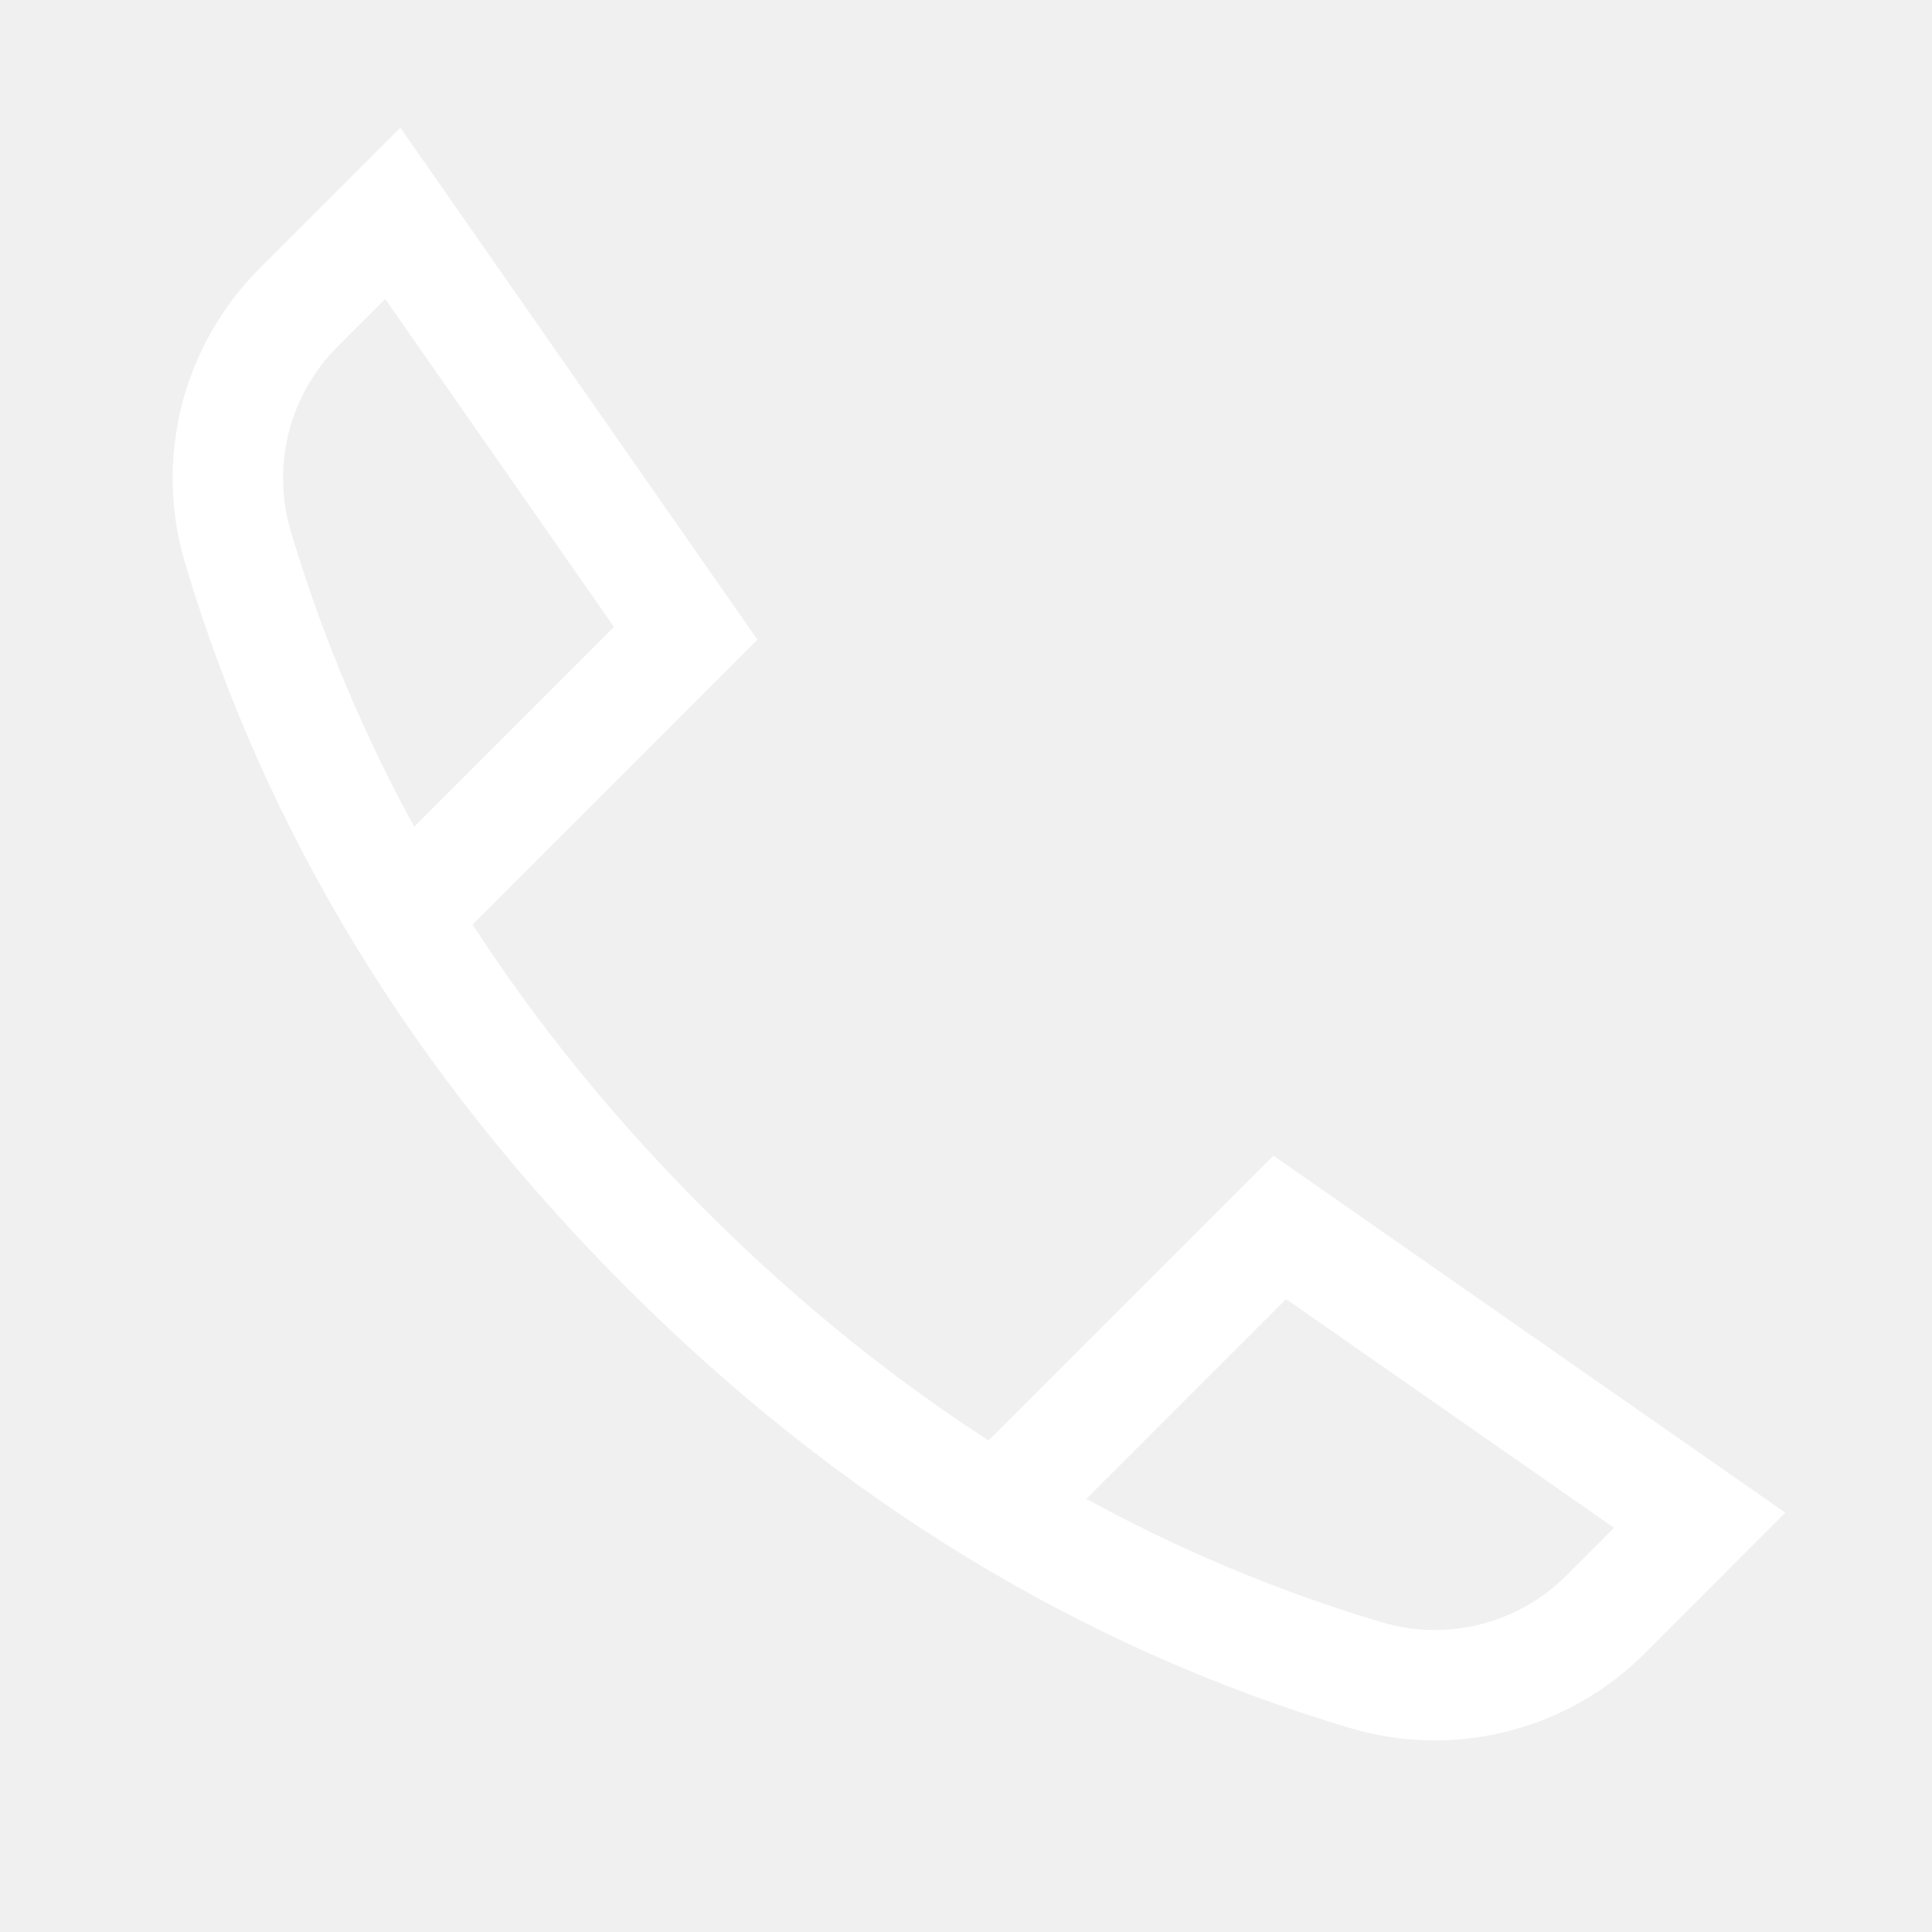
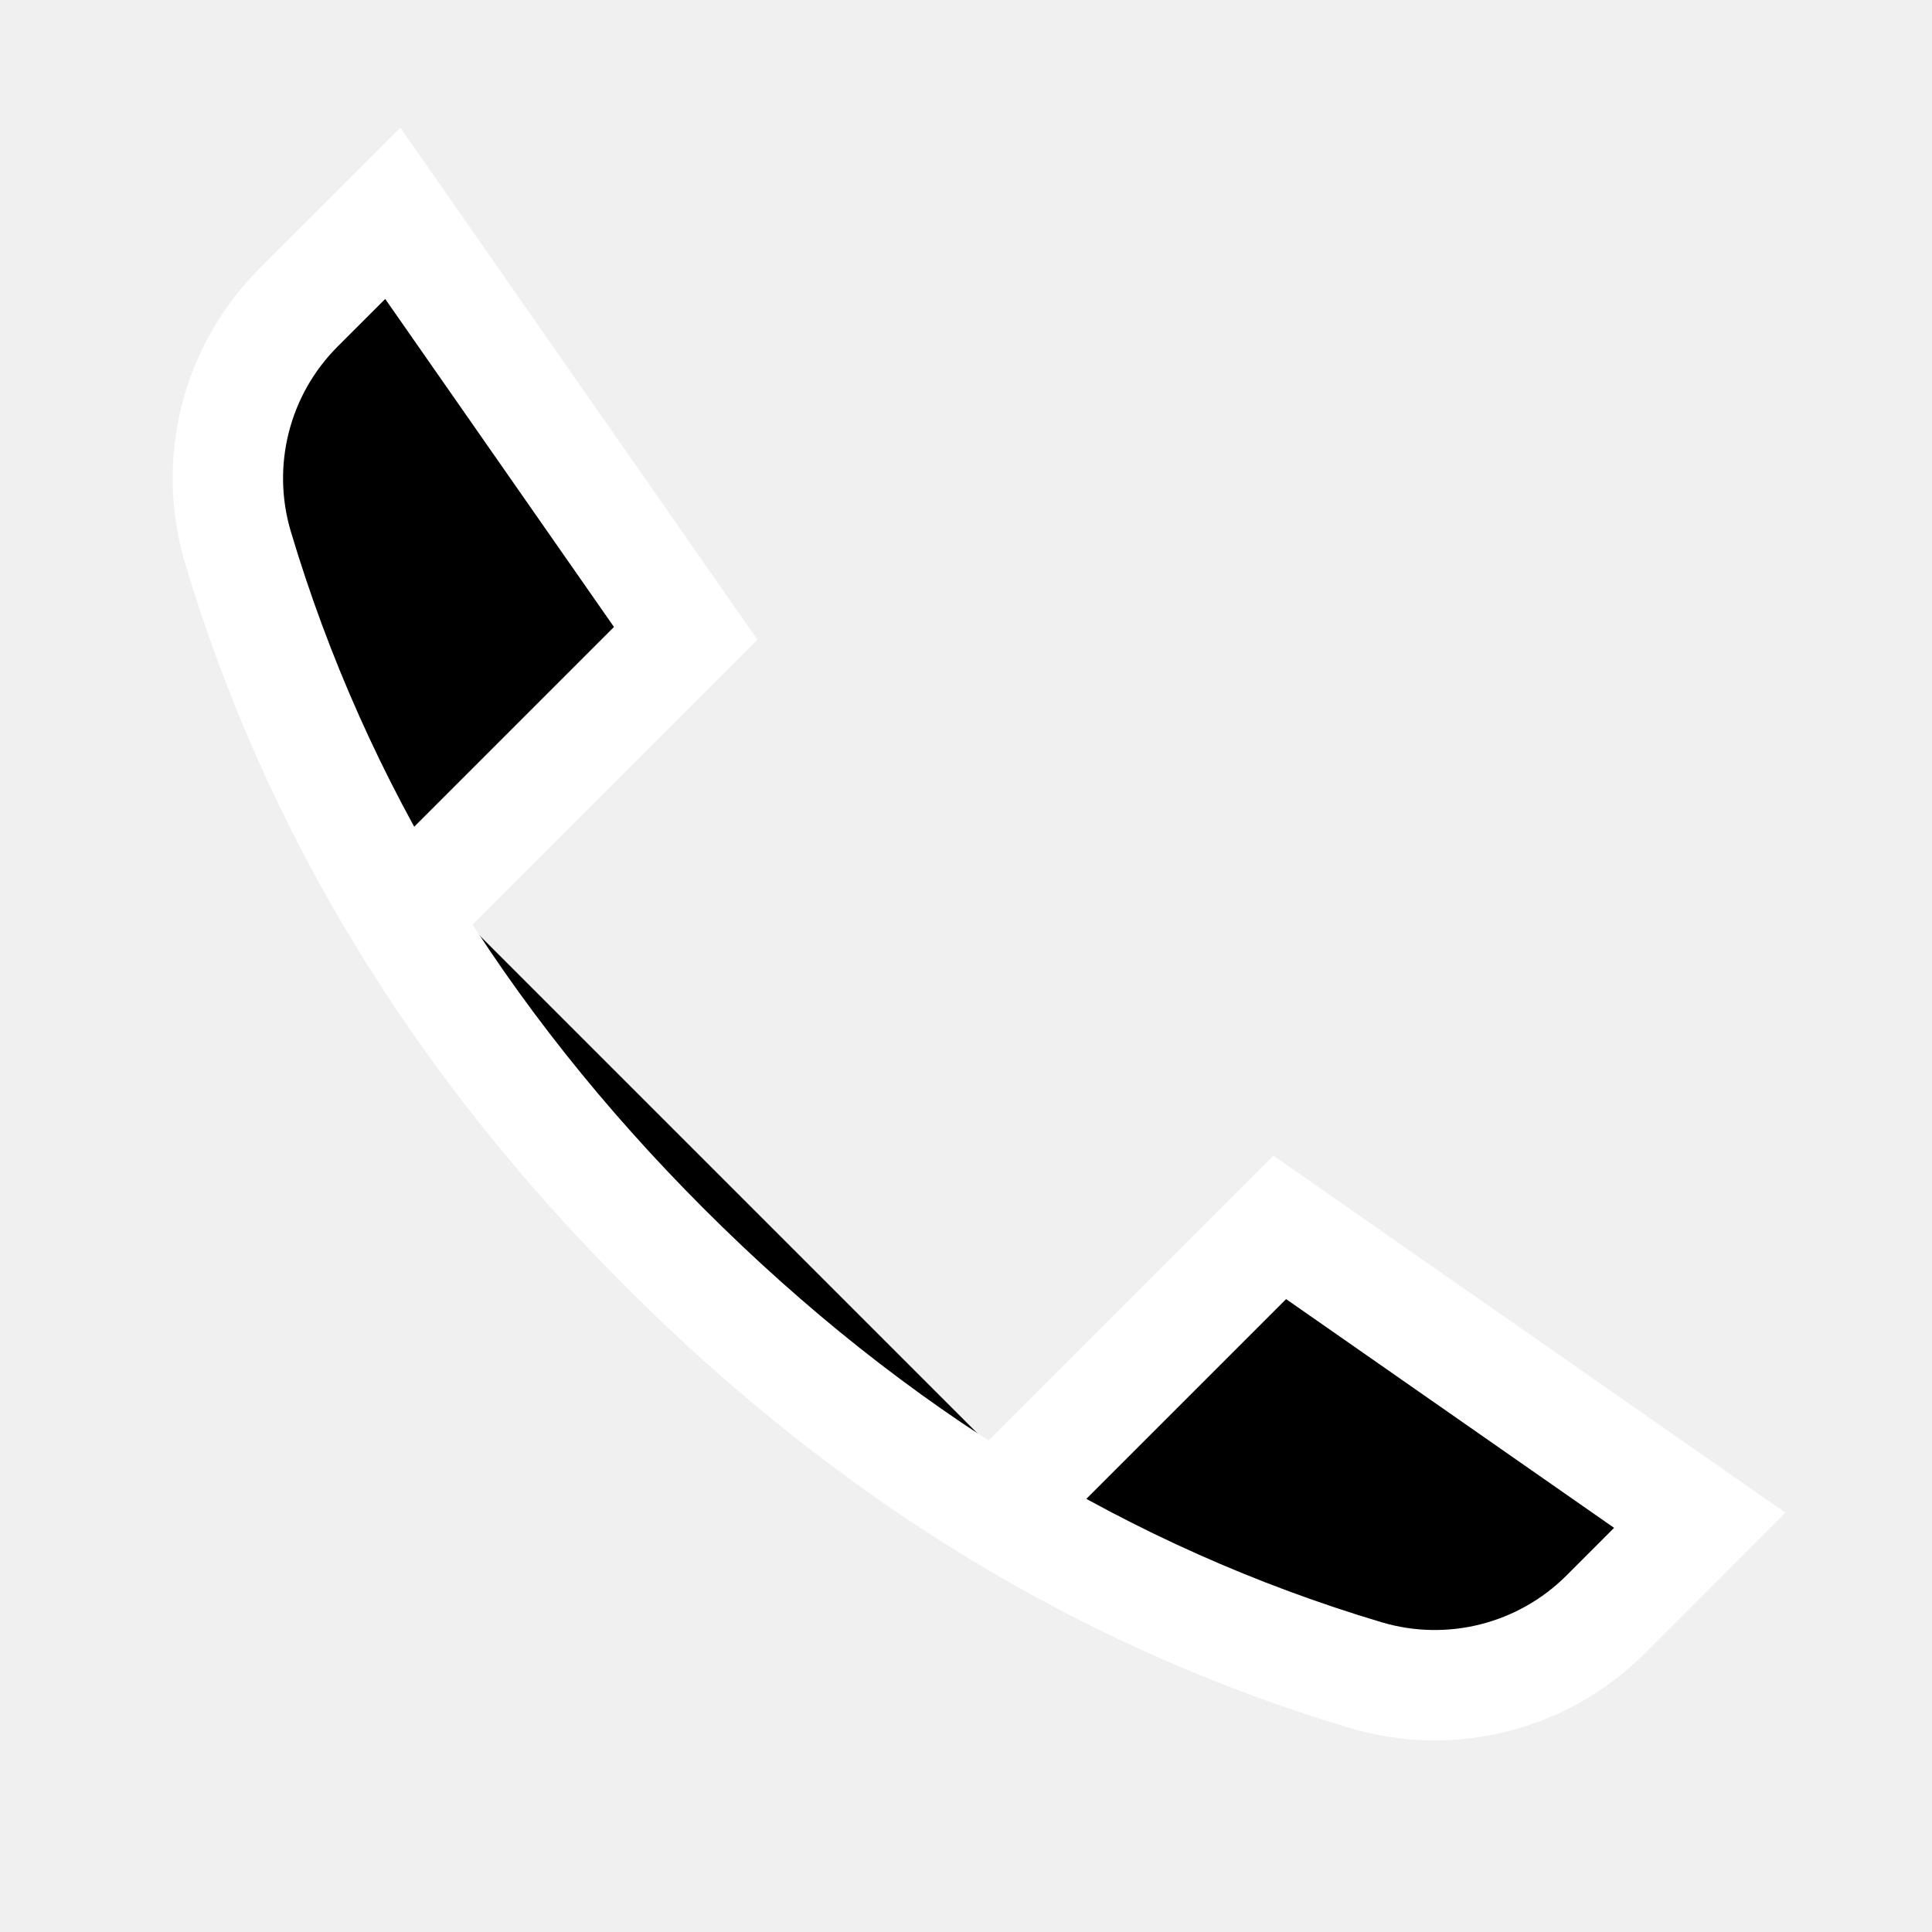
- <svg xmlns="http://www.w3.org/2000/svg" width="35" height="35" viewBox="0 0 35 35" fill="none">
+ <svg xmlns="http://www.w3.org/2000/svg" width="100%" height="100%" viewBox="0 0 35 35" fill="currentColor">
  <path d="M18.58 26.839L23.184 22.235L30.792 27.541L29.086 29.248C27.949 30.385 26.28 30.806 24.74 30.346C20.03 28.939 15.8 26.36 12.049 22.609C8.297 18.857 5.718 14.627 4.311 9.917C3.851 8.377 4.272 6.708 5.409 5.571L7.116 3.865L12.422 11.473L7.818 16.077" stroke="white" stroke-width="2" stroke-linecap="round" />
</svg>
